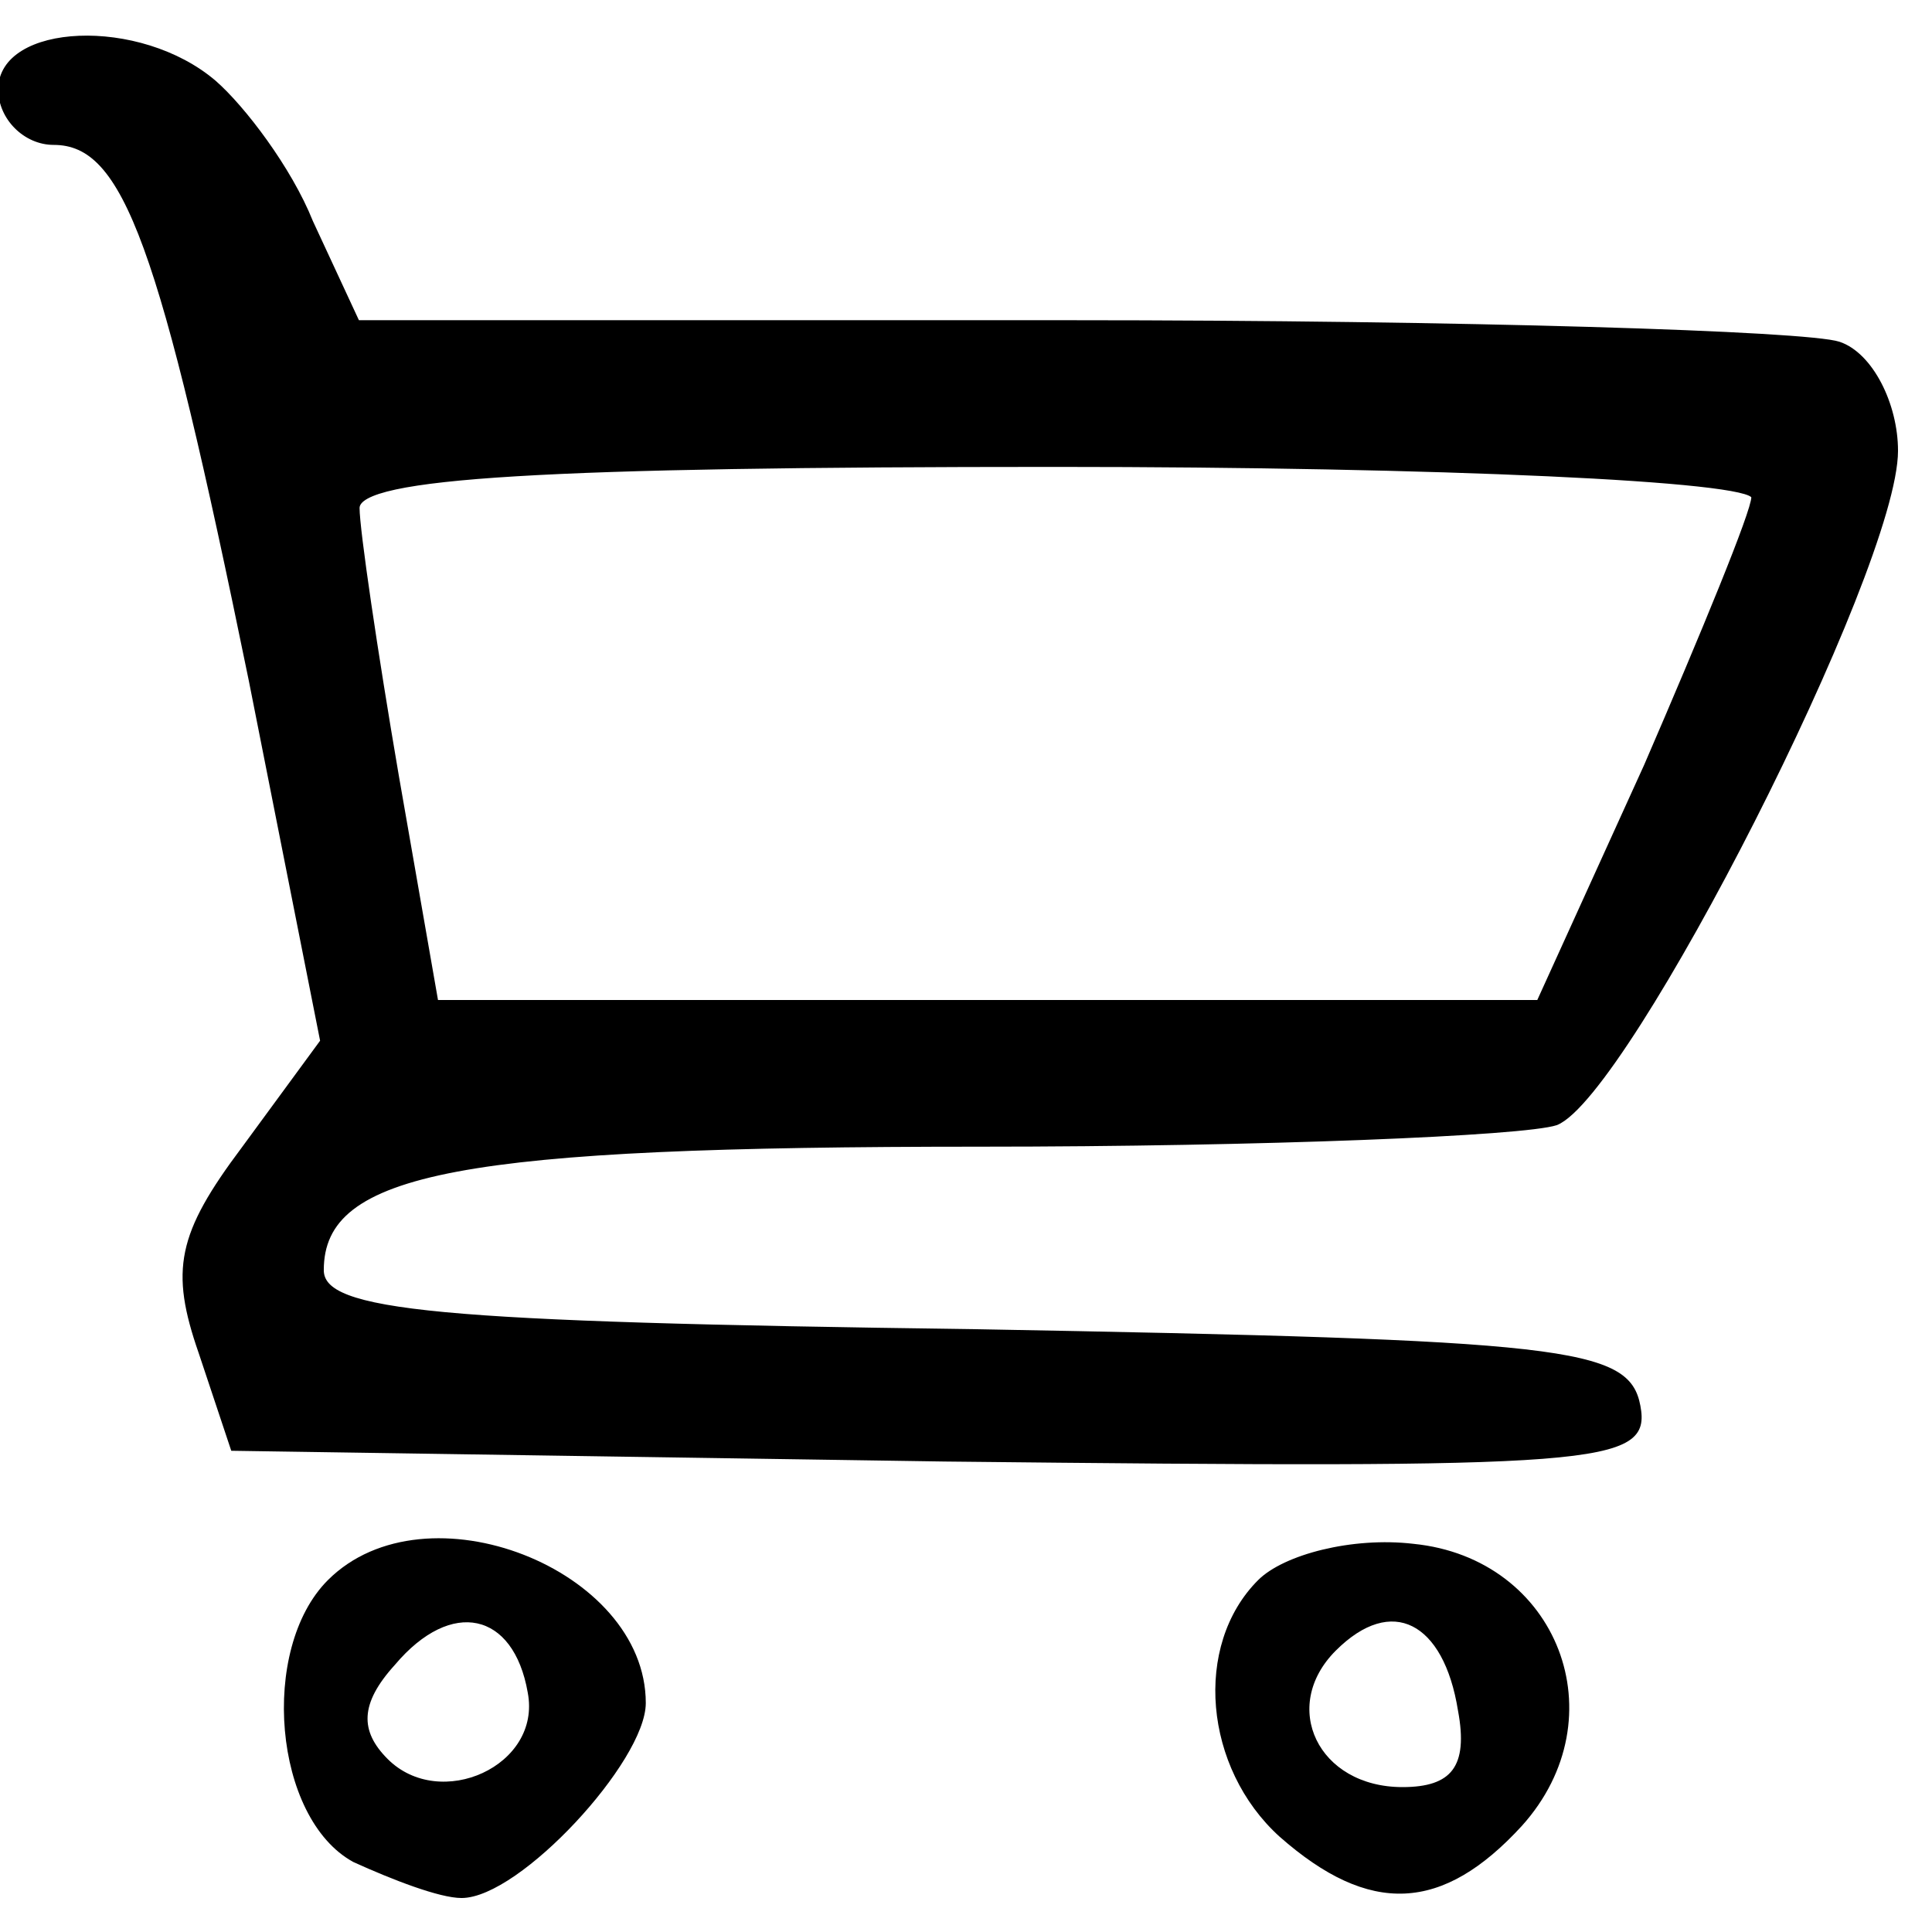
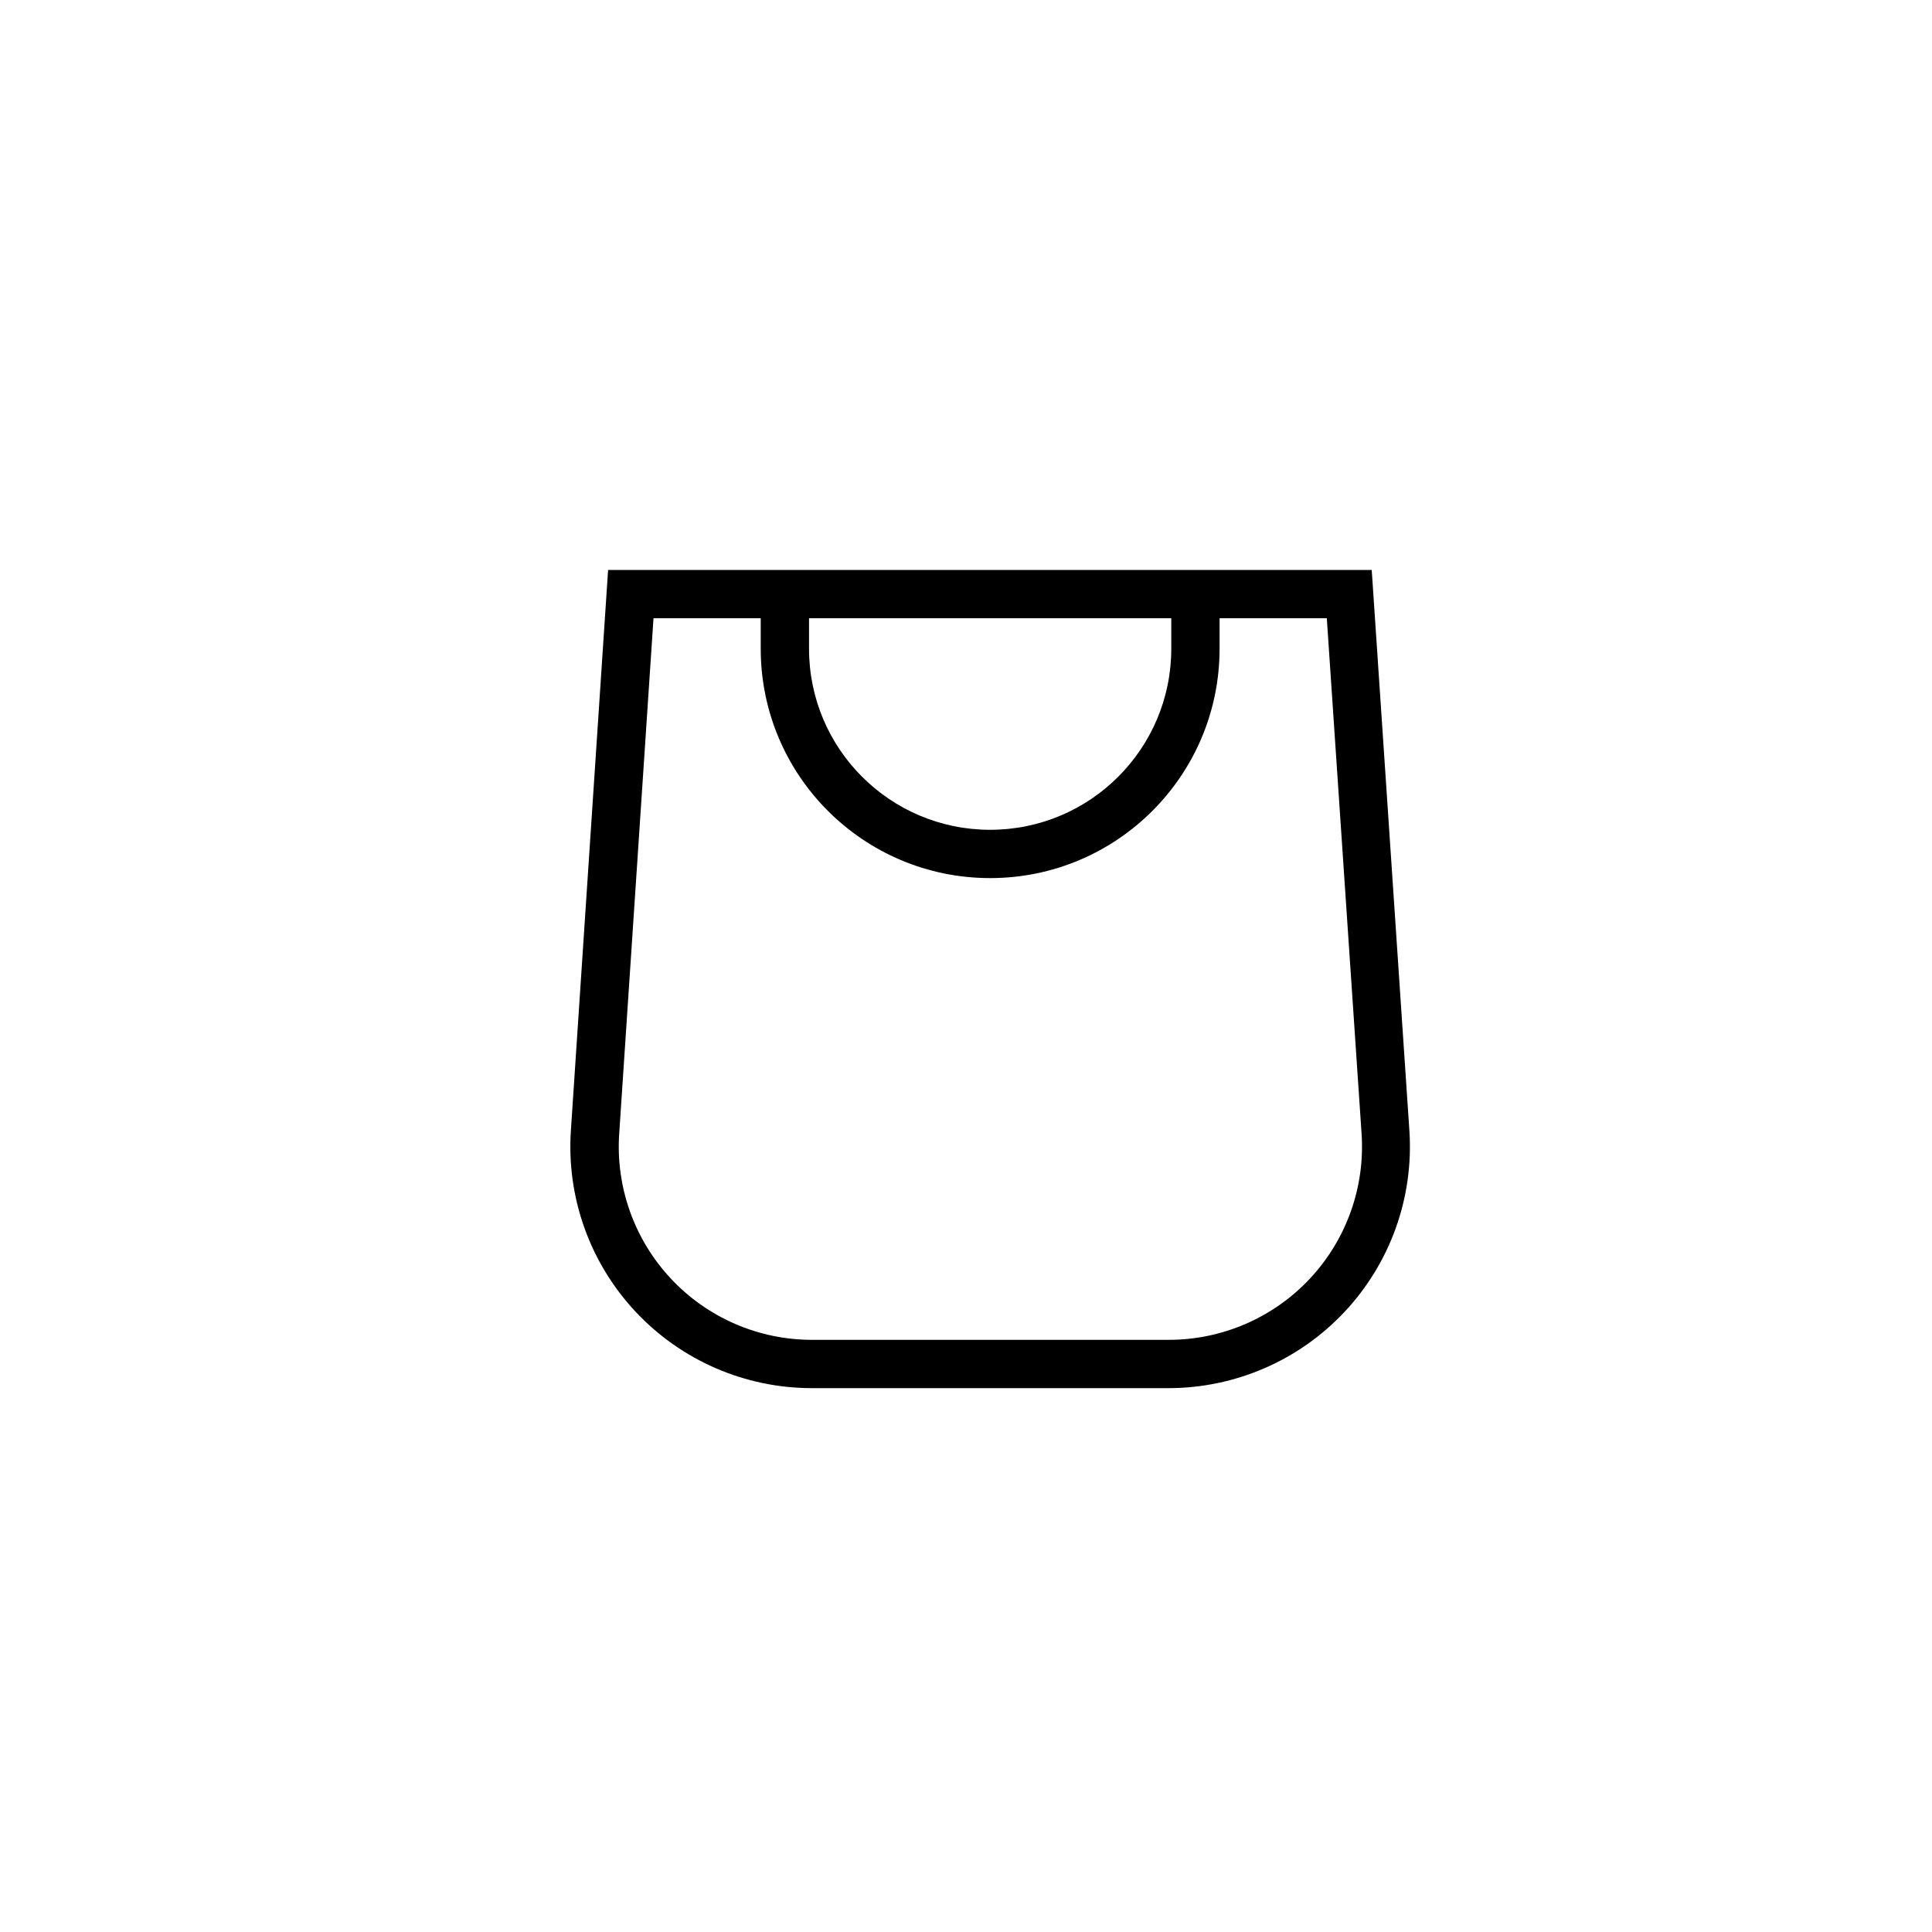
- <svg xmlns="http://www.w3.org/2000/svg" class="icon icon-cart-empty" aria-hidden="true" focusable="false" role="presentation" width="54pt" height="54pt" viewBox="0 0 54 54" fill="none">
-   <g transform="translate(0,54) scale(0.1,-0.1)" fill="currentColor" stroke="currentColor">
-     <path d="M0 515 c0 -8 7 -15 15 -15 20 0 30 -28 55 -150 l20 -101 -22 -30 c-18 -24 -20 -34 -12 -57 l9 -27 199 -3 c184 -2 197 -1 194 15 -3 16 -20 18 -186 21 -151 2 -182 5 -182 17 0 28 39 35 184 35 79 0 152 3 161 6 20 8 95 155 95 188 0 13 -7 27 -16 30 -9 3 -105 6 -215 6 l-199 0 -13 28 c-6 15 -19 32 -27 39 -21 18 -60 16 -60 -2z m490 -114 c0 -4 -14 -38 -30 -75 l-30 -66 -154 0 -154 0 -11 63 c-6 35 -11 69 -11 75 0 9 53 12 195 12 107 0 195 -4 195 -9z" />
-     <path d="M92 98 c-19 -19 -15 -66 7 -78 11 -5 24 -10 30 -10 16 0 51 38 51 54 0 37 -61 61 -88 34z m56 -31 c4 -21 -25 -34 -40 -19 -8 8 -8 16 2 27 16 19 34 15 38 -8z" />
-     <path d="M352 98 c-18 -18 -15 -52 6 -71 25 -22 45 -21 67 3 27 30 10 74 -30 78 -17 2 -36 -3 -43 -10z m56 -36 c3 -16 -2 -22 -16 -22 -24 0 -35 23 -19 39 16 16 31 8 35 -17z" />
-   </g>
+ <svg xmlns="http://www.w3.org/2000/svg" fill="none" class="icon icon-cart-empty" viewBox="0 0 40 40">
+   <path fill="currentColor" fill-rule="evenodd" d="M15.75 11.8h-3.16l-.77 11.6a5 5 0 0 0 4.99 5.34h7.38a5 5 0 0 0 4.99-5.33L28.4 11.8zm0 1h-2.22l-.71 10.67a4 4 0 0 0 3.99 4.27h7.38a4 4 0 0 0 4-4.27l-.72-10.67h-2.22v.63a4.75 4.75 0 1 1-9.5 0zm8.5 0h-7.5v.63a3.75 3.75 0 1 0 7.5 0z" />
</svg>
